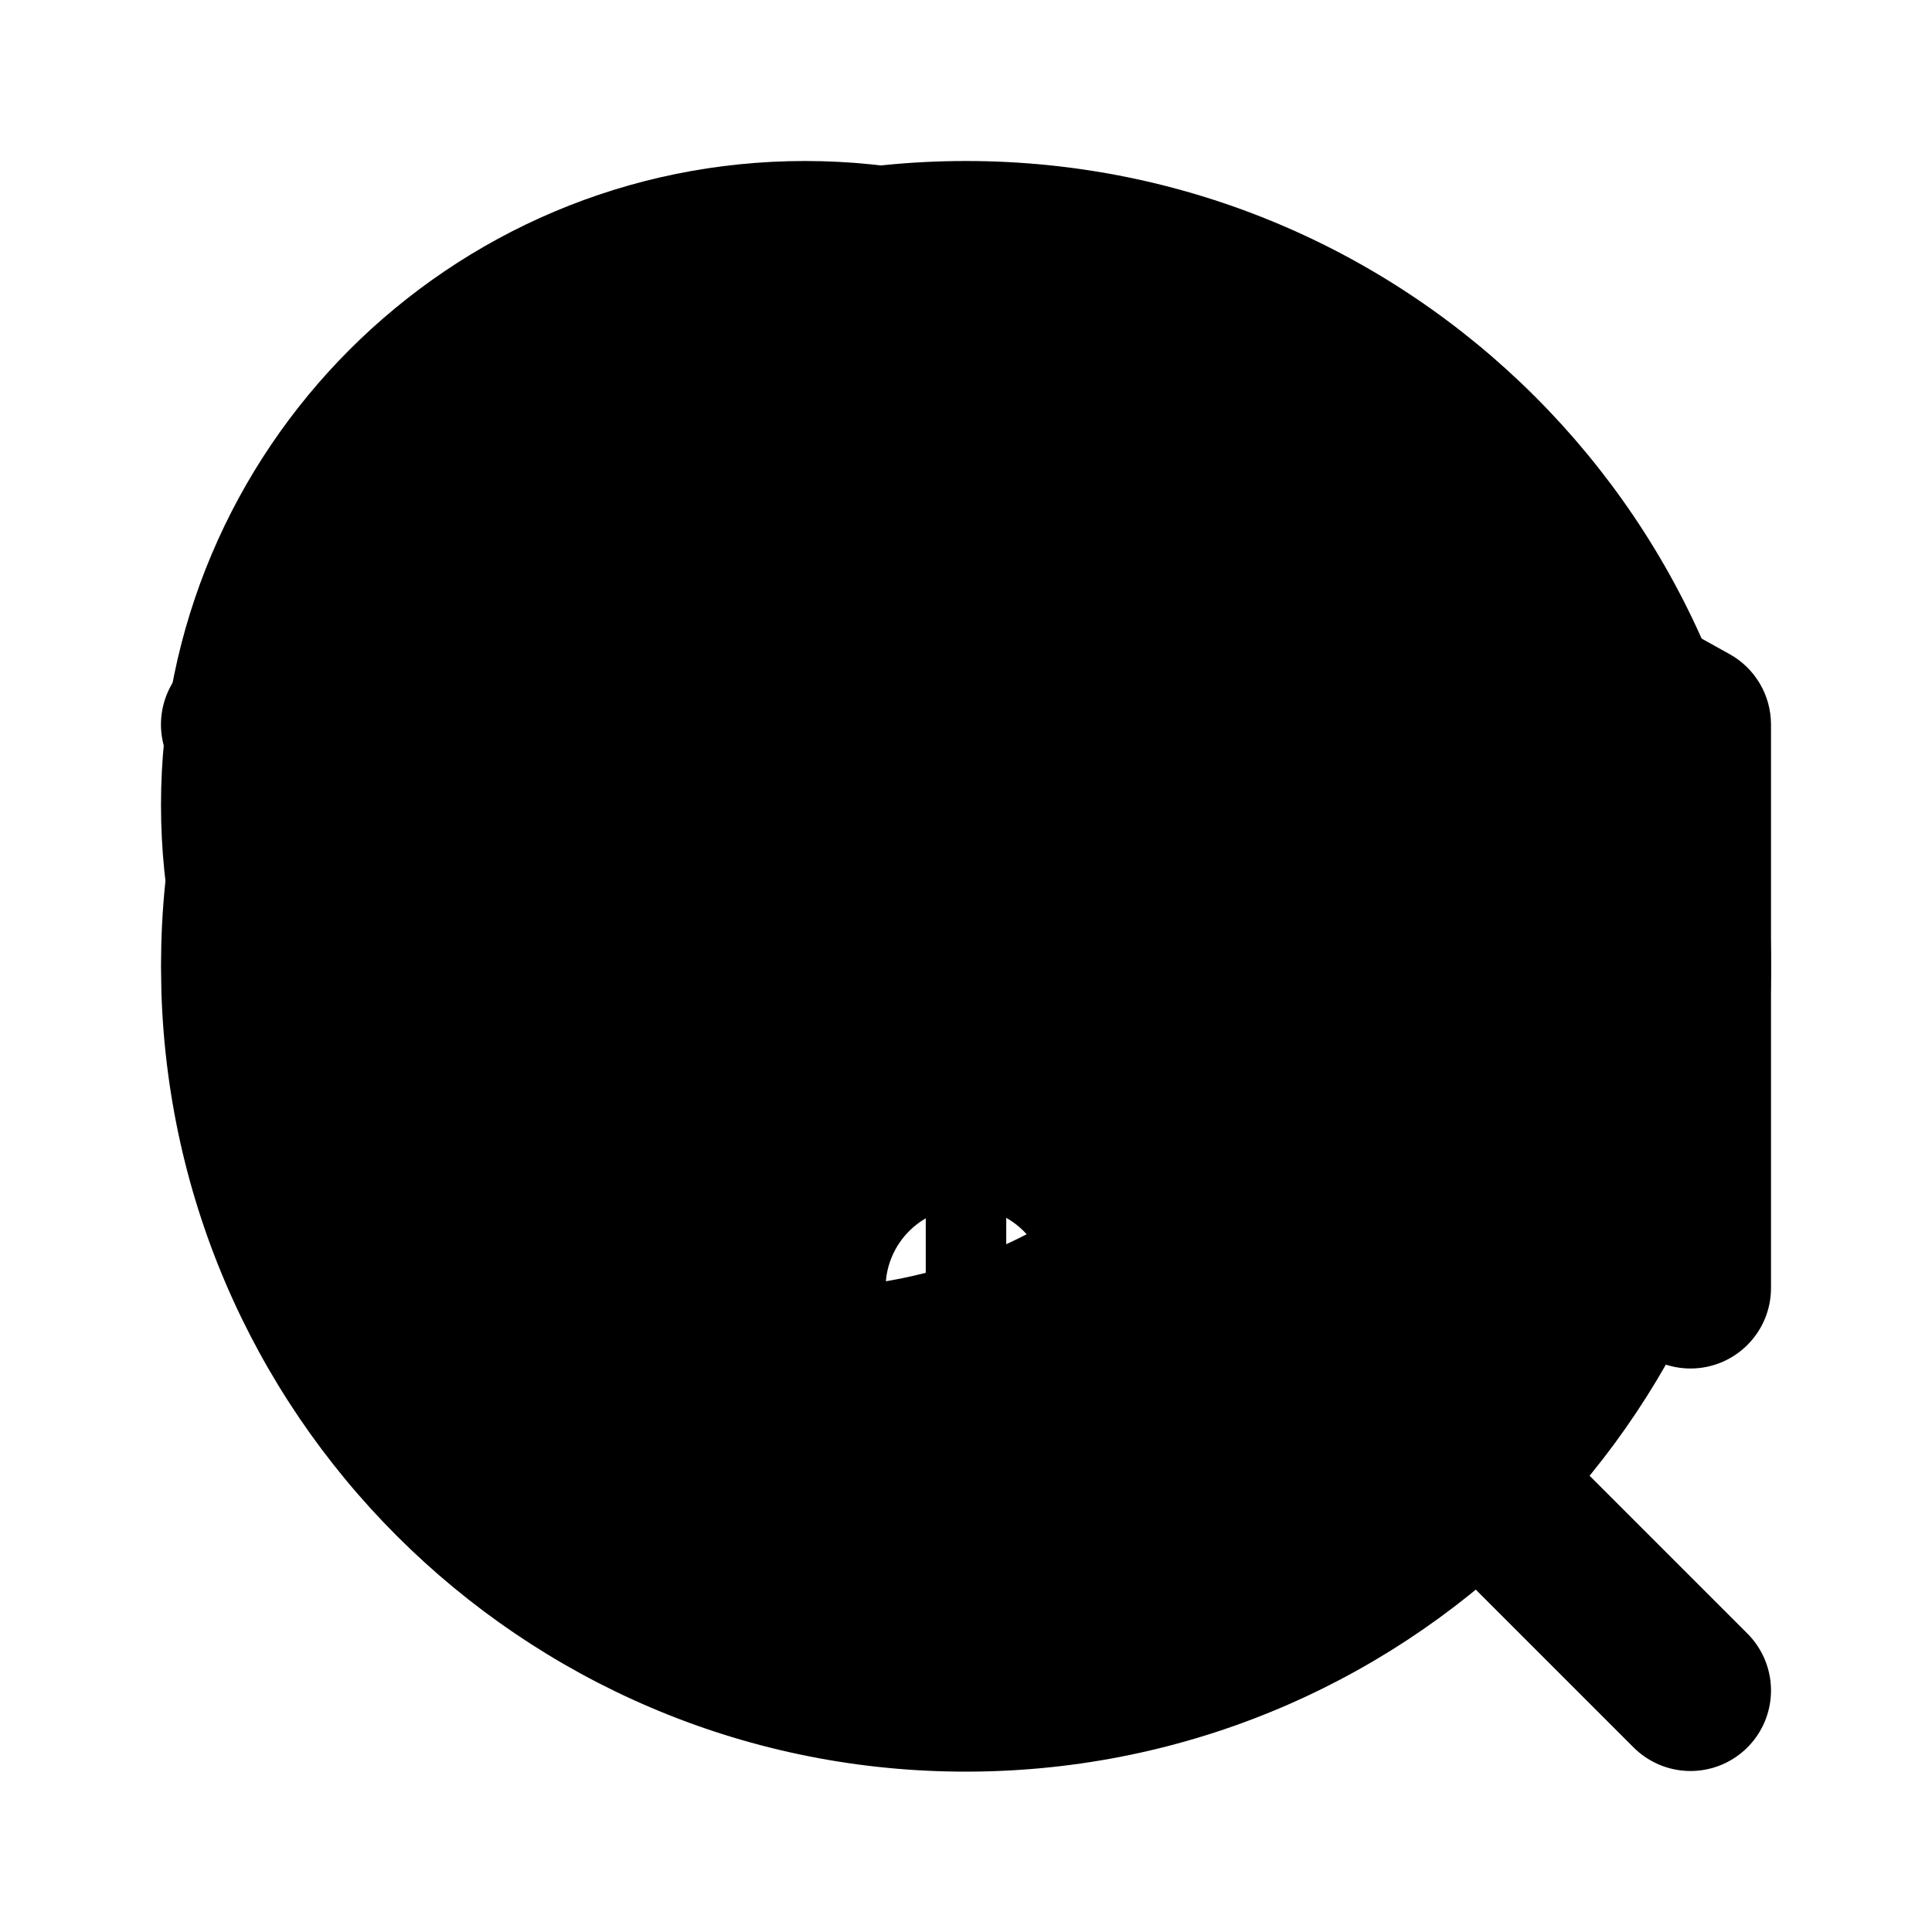
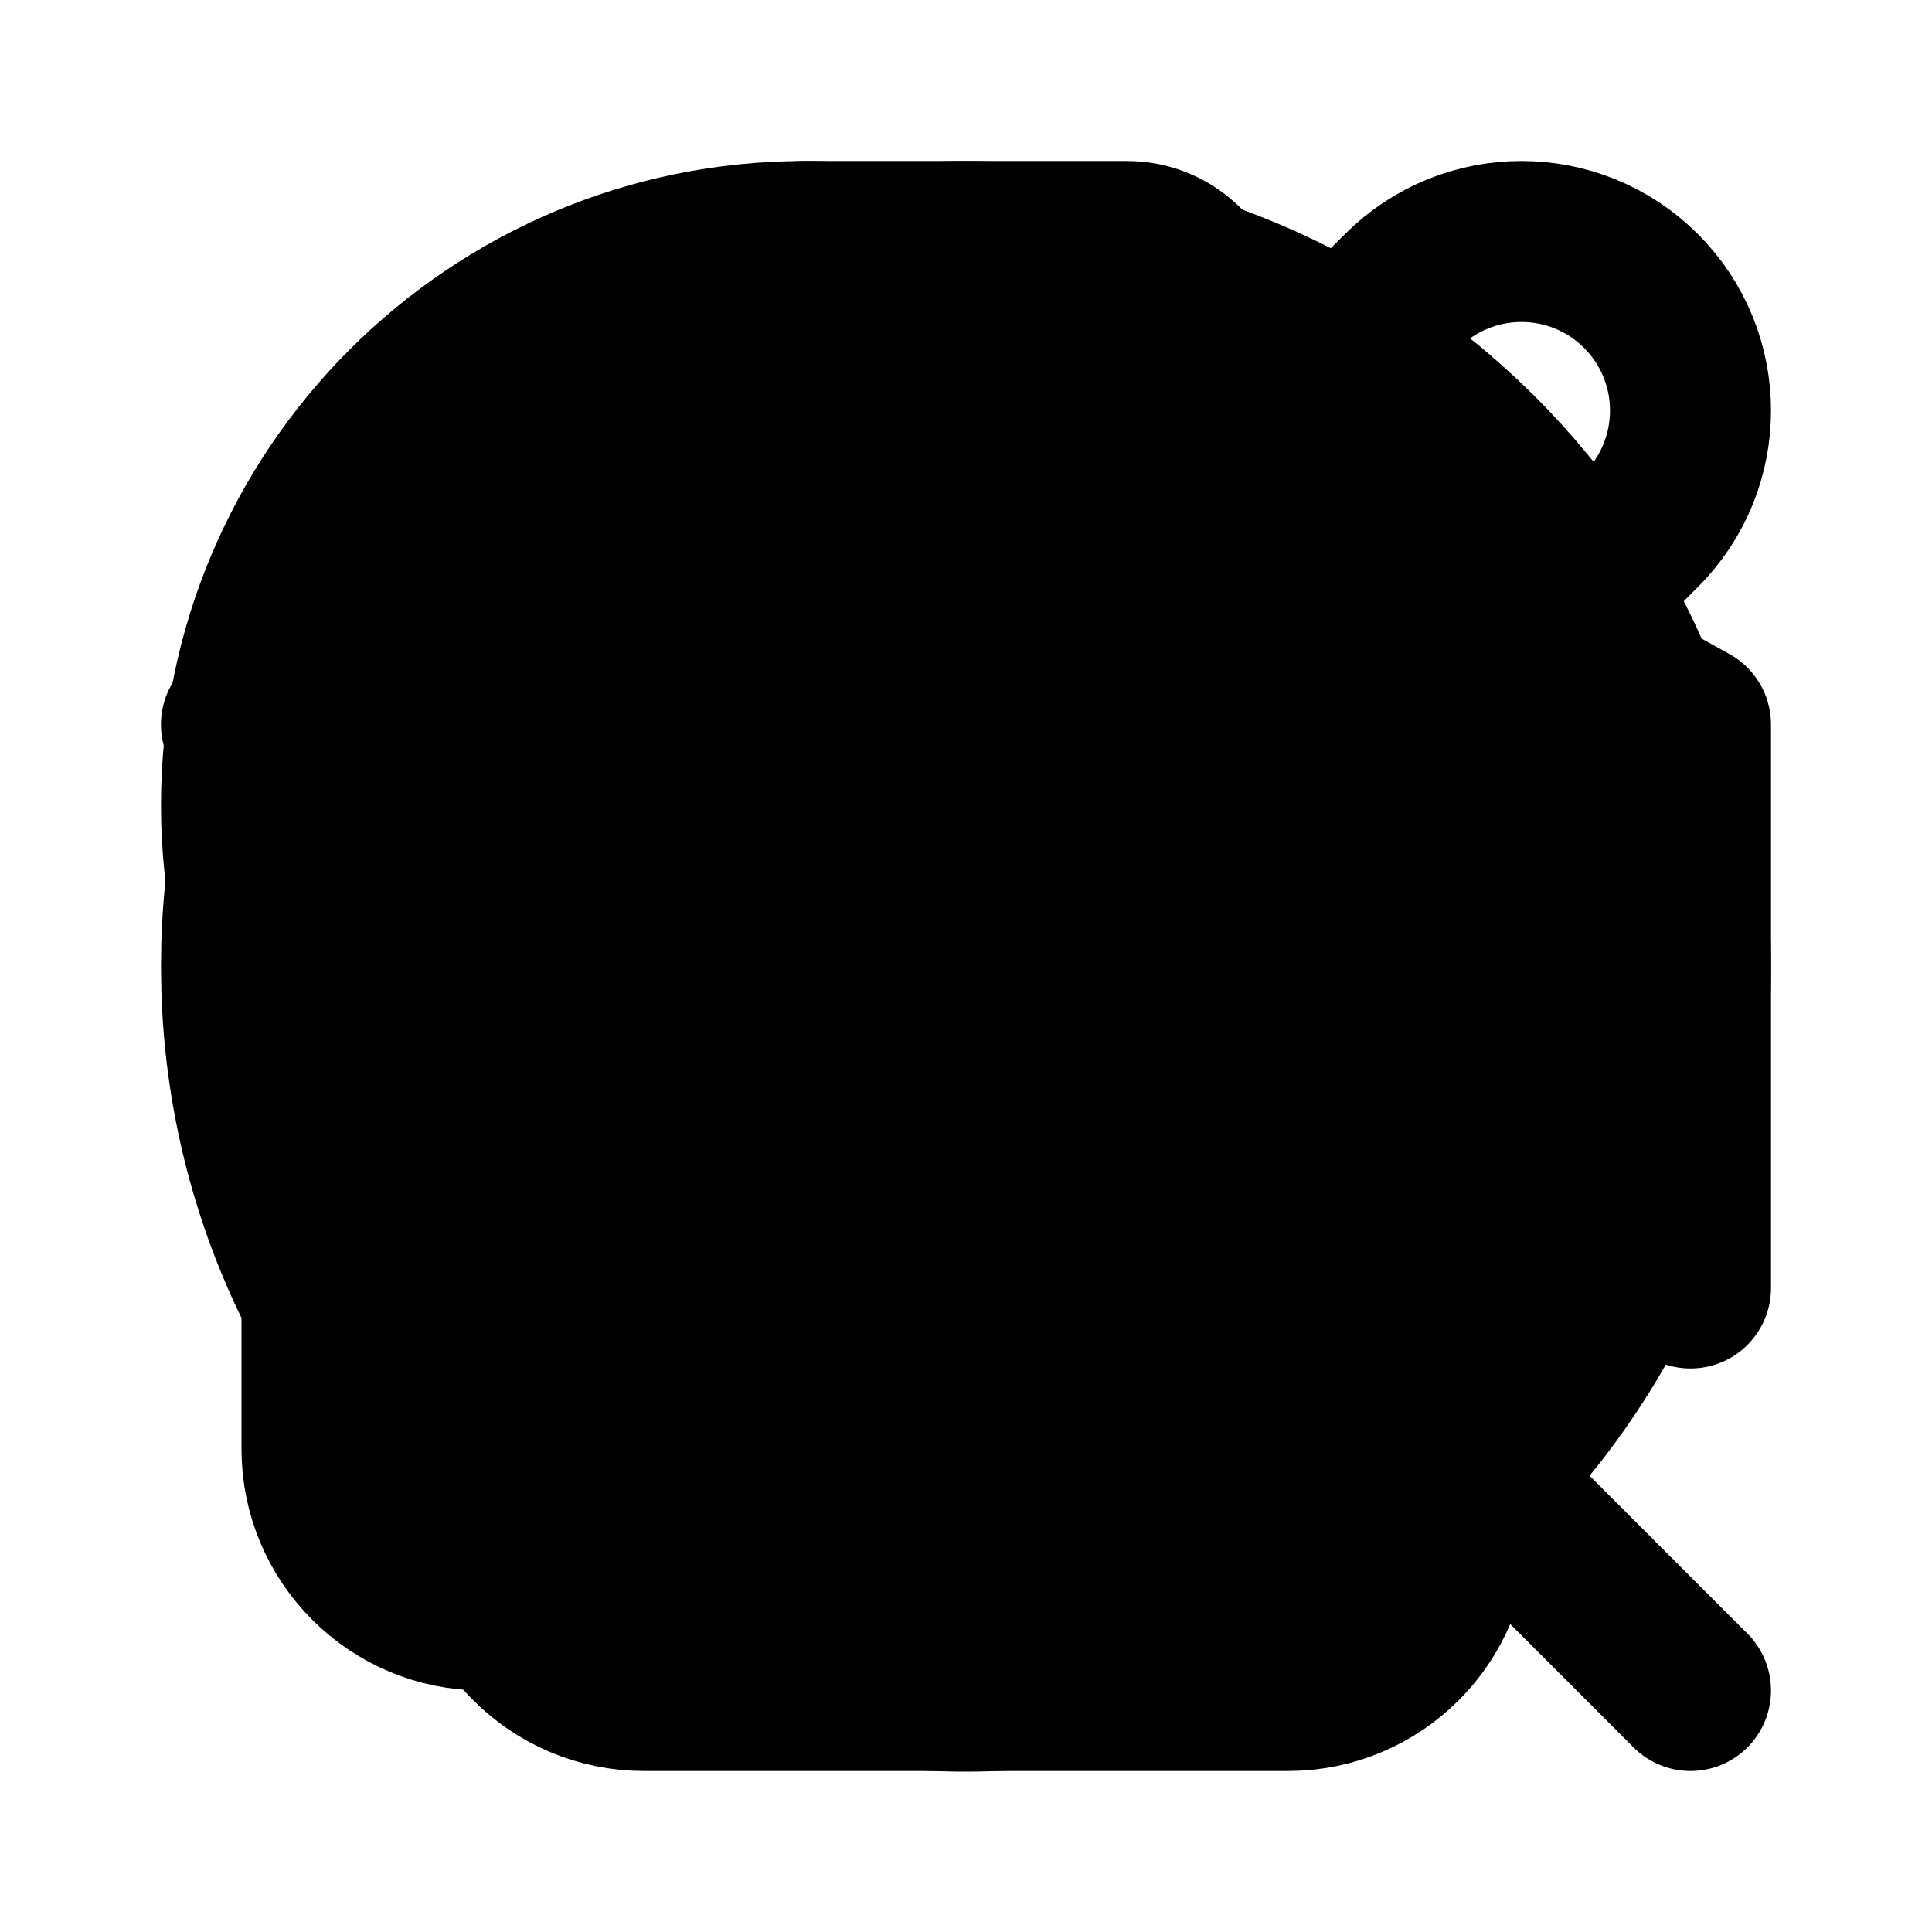
<svg xmlns="http://www.w3.org/2000/svg">
  <svg viewBox=" 0 0 24 24" id="academic">
    <g fill=" none">
      <path fill-rule=" evenodd" clip-rule=" evenodd" d=" M11.514 3.126a1 1 0 0 1 .972 0l9 5A1 1 0 0 1 22 9v7a1 1 0 1 1-2 0v-5.3l-1 .555v.004l-6.067 3.016a2 2 0 0 1-1.848-.035L2.357 9.479a1 1 0 0 0-.284-.103a1 1 0 0 1 .441-1.25l9-5zM5 13.199V17a1 1 0 0 0 .553.894l6 3a1 1 0 0 0 .894 0l6-3A1 1 0 0 0 19 17v-3.256l-6.083 2.844a2 2 0 0 1-1.805-.056L5 13.2z" fill=" currentColor" />
    </g>
  </svg>
  <svg viewBox="0 0 24 24" id="plus">
    <path fill="none" stroke="currentColor" strokeLinecap="round" strokeLinejoin="round" strokeWidth="1.5" d="M18 12h-6m0 0H6m6 0V6m0 6v6" />
  </svg>
  <svg id="search" viewBox="0 0 24 24" fill="none" stroke="currentColor" stroke-width="2" stroke-linecap="round" stroke-linejoin="round" class="icon icon-tabler icons-tabler-outline icon-tabler-search">
    <path stroke="none" d="M0 0h24v24H0z" fill="none" />
    <path d="M3 10a7 7 0 1 0 14 0a7 7 0 1 0 -14 0" />
    <path d="M21 21l-6 -6" />
  </svg>
  <svg id="error" viewBox="0 0 24 24" fill="currentColor" class="icon icon-tabler icons-tabler-filled icon-tabler-alert-circle">
    <path stroke="none" d="M0 0h24v24H0z" fill="none" />
    <path d="M12 2c5.523 0 10 4.477 10 10a10 10 0 0 1 -19.995 .324l-.005 -.324l.004 -.28c.148 -5.393 4.566 -9.72 9.996 -9.72zm.01 13l-.127 .007a1 1 0 0 0 0 1.986l.117 .007l.127 -.007a1 1 0 0 0 0 -1.986l-.117 -.007zm-.01 -8a1 1 0 0 0 -.993 .883l-.007 .117v4l.007 .117a1 1 0 0 0 1.986 0l.007 -.117v-4l-.007 -.117a1 1 0 0 0 -.993 -.883z" />
  </svg>
+   <svg id="edit" viewBox="0 0 24 24" fill="none" stroke="currentColor" stroke-width="2" stroke-linecap="round" stroke-linejoin="round" class="icon icon-tabler icons-tabler-outline icon-tabler-edit">
+     <path stroke="none" d="M0 0h24v24H0z" fill="none" />
+     <path d="M7 7h-1a2 2 0 0 0 -2 2v9a2 2 0 0 0 2 2h9a2 2 0 0 0 2 -2v-1" />
+     <path d="M20.385 6.585a2.1 2.1 0 0 0 -2.97 -2.97l-8.415 8.385v3h3l8.385 -8.415" />
+     <path d="M16 5l3 3" />
+   </svg>
+   <svg id="bin" viewBox="0 0 24 24" fill="none" stroke="currentColor" stroke-width="2" stroke-linecap="round" stroke-linejoin="round" class="icon icon-tabler icons-tabler-outline icon-tabler-trash">
+     <path stroke="none" d="M0 0h24v24H0z" fill="none" />
+     <path d="M4 7l16 0" />
+     <path d="M10 11l0 6" />
+     <path d="M14 11l0 6" />
+     <path d="M5 7l1 12a2 2 0 0 0 2 2h8a2 2 0 0 0 2 -2l1 -12" />
+     <path d="M9 7v-3a1 1 0 0 1 1 -1h4a1 1 0 0 1 1 1v3" />
+   </svg>
</svg>
